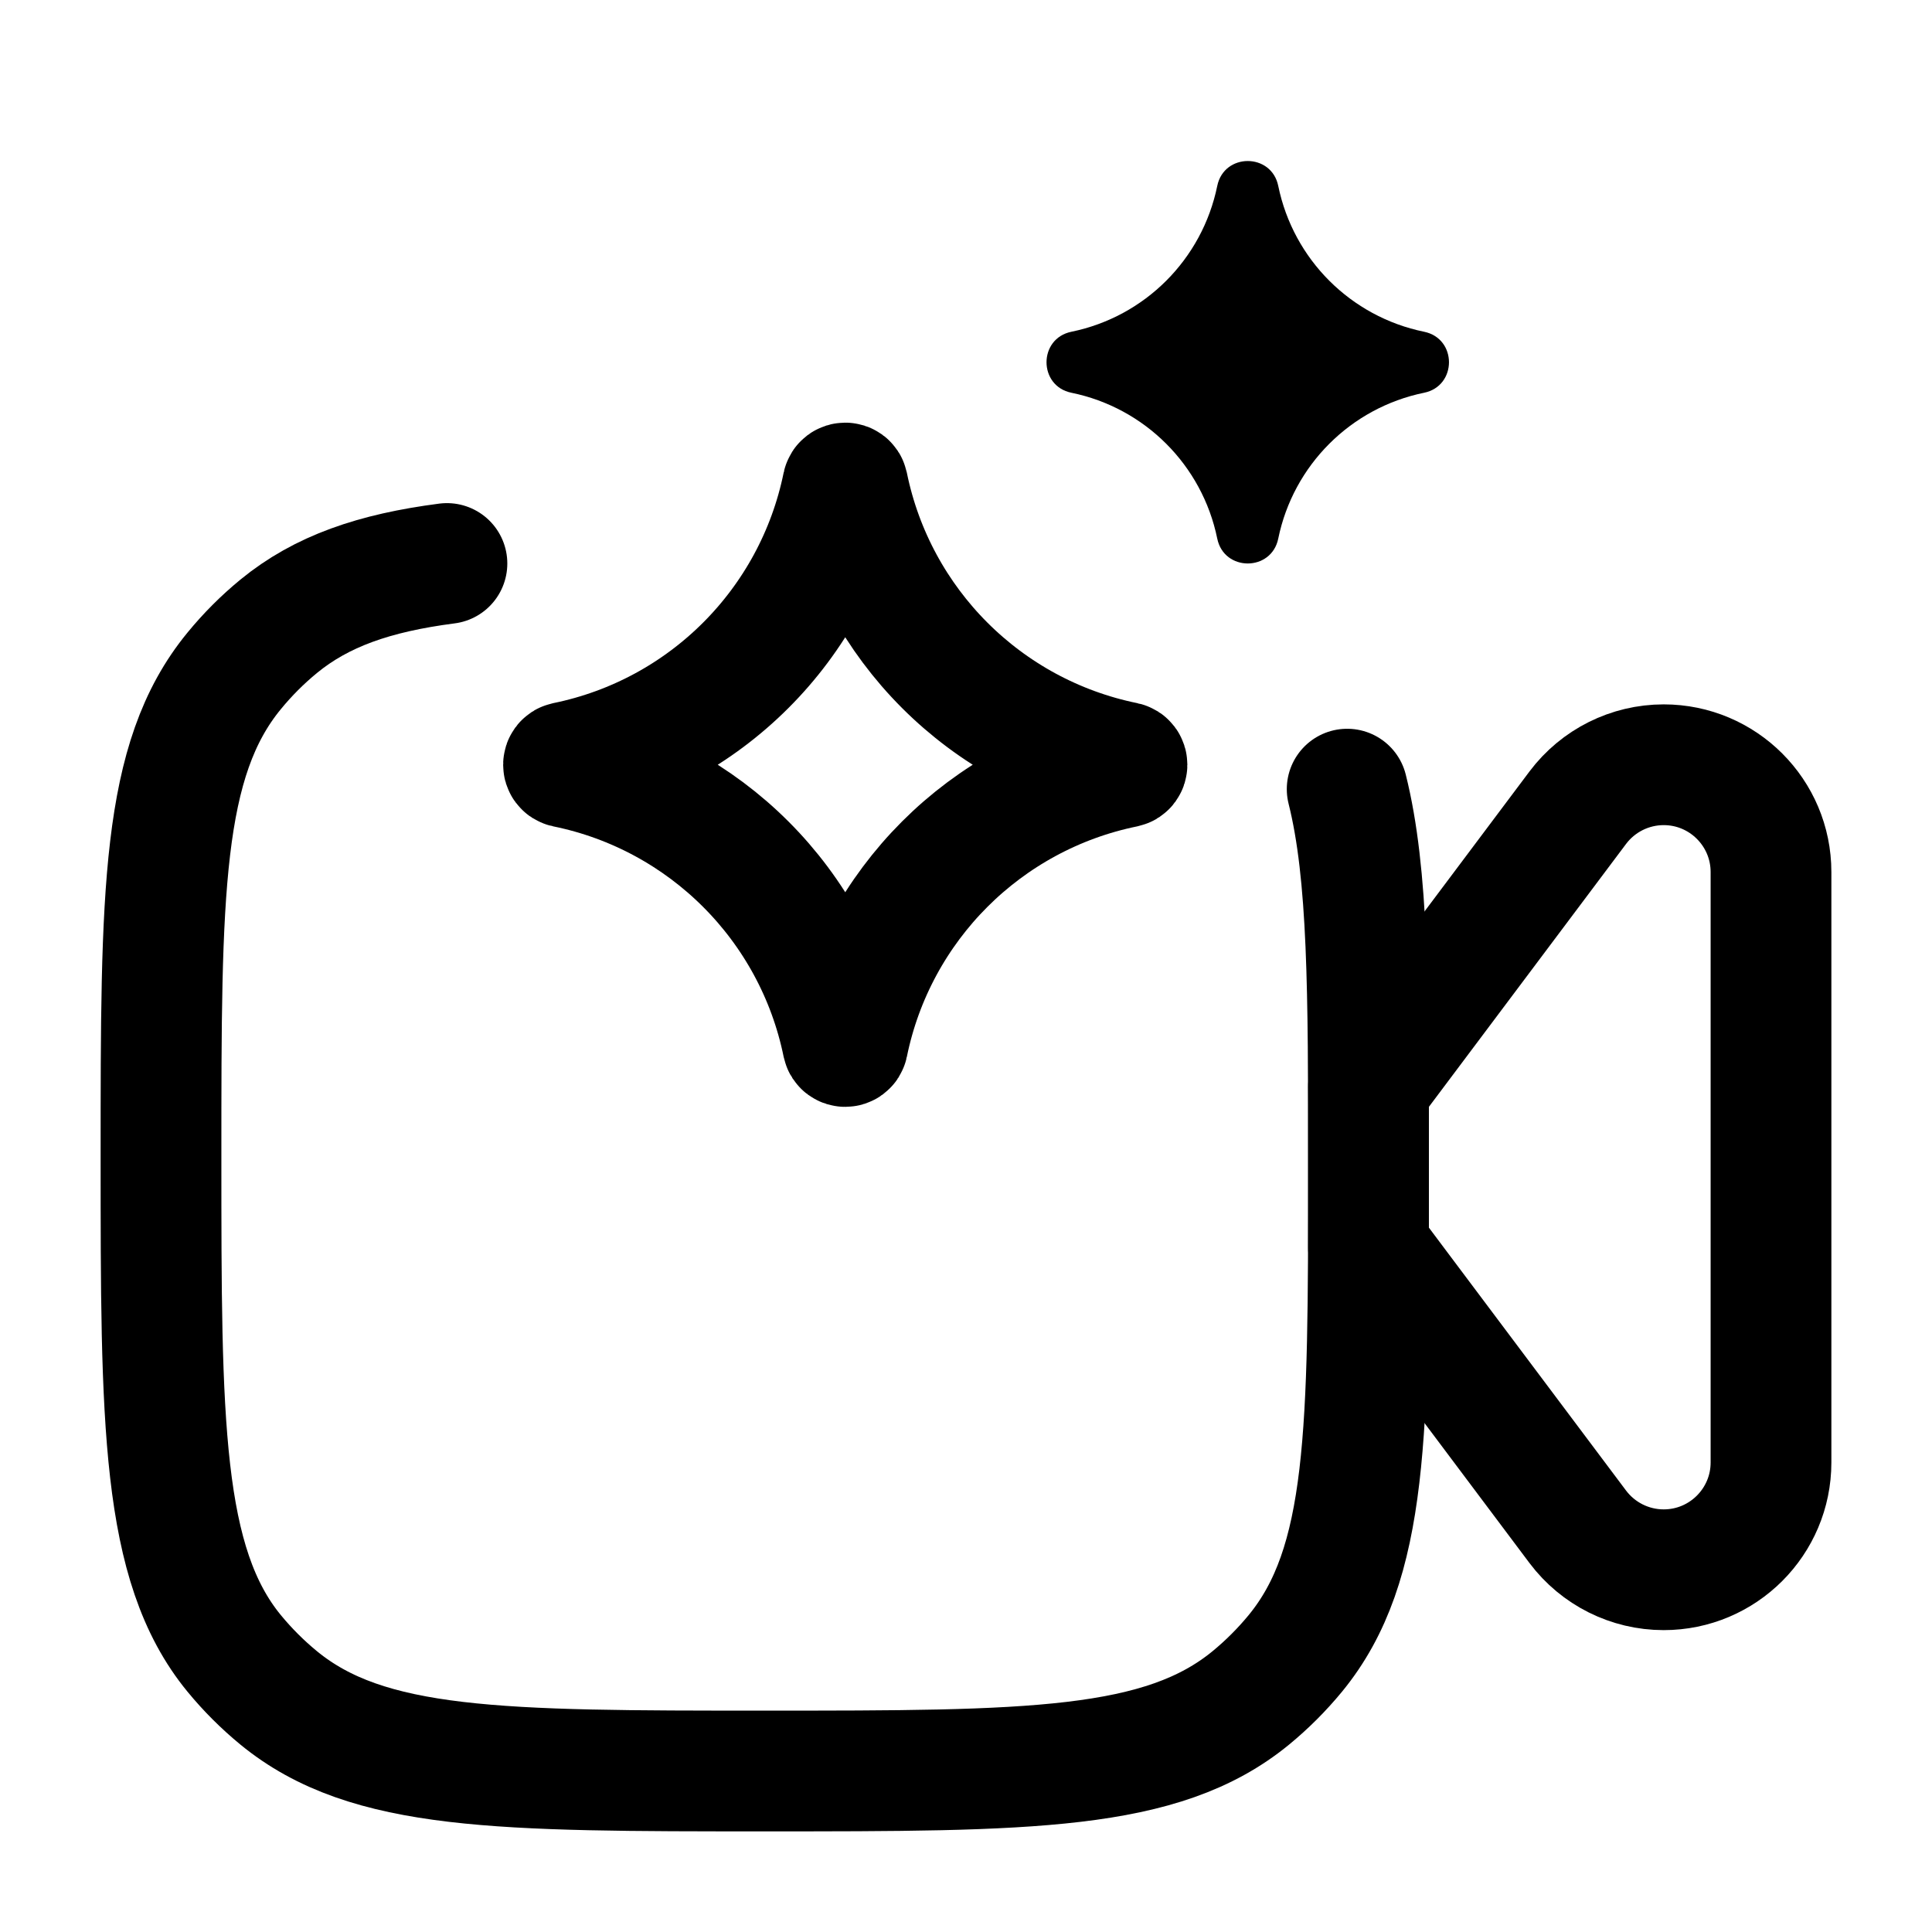
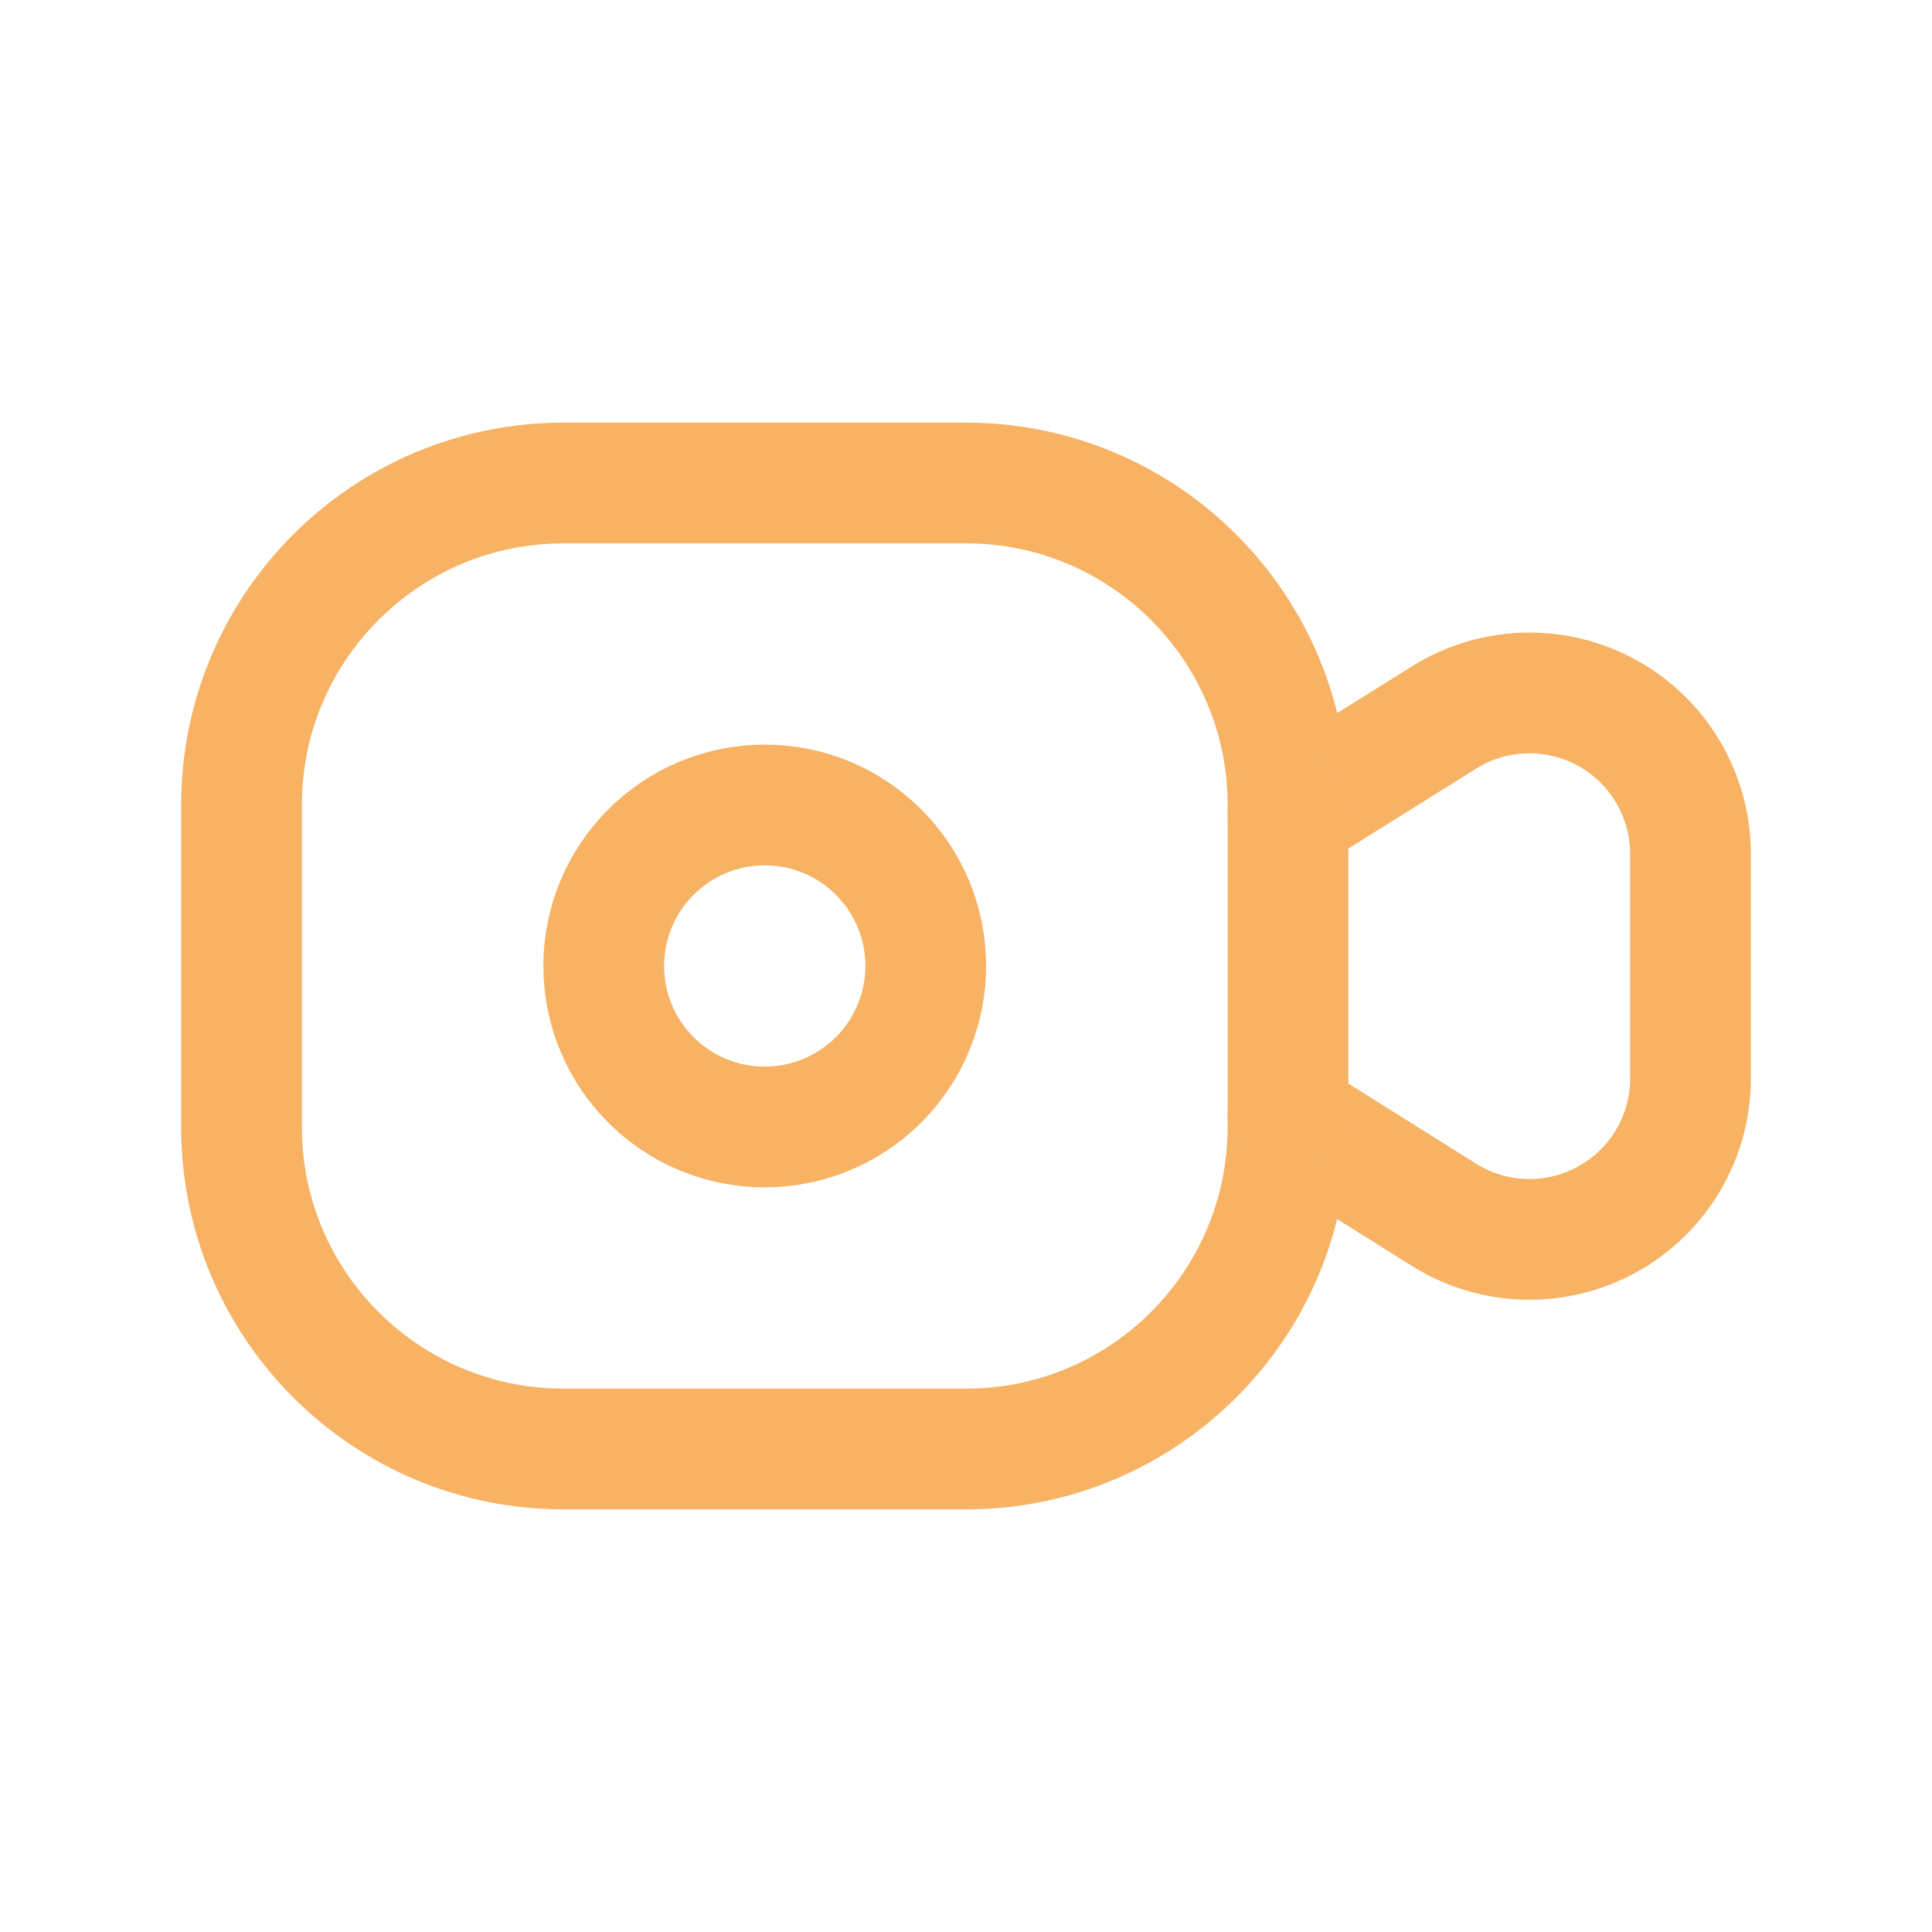
- <svg xmlns="http://www.w3.org/2000/svg" viewBox="0 0 24 24" width="24" height="24" color="#000000" fill="none">
-   <path d="M17 15.5V13.5L19.6 10.033C19.852 9.698 20.247 9.5 20.667 9.5C21.403 9.5 22 10.097 22 10.833V18.167C22 18.903 21.403 19.5 20.667 19.5C20.247 19.5 19.852 19.302 19.6 18.967L17 15.5Z" stroke="currentColor" stroke-width="1.5" stroke-linecap="round" stroke-linejoin="round" />
-   <path d="M10.469 6.025C10.476 5.992 10.524 5.992 10.531 6.025C10.885 7.759 12.241 9.115 13.975 9.469C14.008 9.476 14.008 9.524 13.975 9.531C12.241 9.885 10.885 11.241 10.531 12.975C10.524 13.008 10.476 13.008 10.469 12.975C10.115 11.241 8.759 9.885 7.025 9.531C6.992 9.524 6.992 9.476 7.025 9.469C8.759 9.115 10.115 7.759 10.469 6.025Z" stroke="currentColor" stroke-width="1.5" stroke-linecap="round" stroke-linejoin="round" />
-   <path d="M5.552 7C4.649 7.117 3.994 7.344 3.462 7.78C3.26 7.946 3.074 8.132 2.908 8.335C2 9.441 2 11.085 2 14.372C2 17.66 2 19.431 2.908 20.538C3.074 20.74 3.26 20.926 3.462 21.092C4.569 22 6.213 22 9.5 22C12.787 22 14.431 22 15.538 21.092C15.74 20.926 15.926 20.74 16.092 20.538C17 19.431 17 17.788 17 14.5C17 12.318 17 10.86 16.735 9.803" stroke="currentColor" stroke-width="1.5" stroke-linecap="round" stroke-linejoin="round" />
-   <path d="M15.121 2.31C15.205 1.897 15.795 1.897 15.879 2.31C16.066 3.222 16.779 3.934 17.69 4.121C18.103 4.205 18.103 4.795 17.69 4.879C16.779 5.066 16.066 5.778 15.879 6.69C15.795 7.103 15.205 7.103 15.121 6.69C14.934 5.778 14.222 5.066 13.31 4.879C12.897 4.795 12.897 4.205 13.31 4.121C14.222 3.934 14.934 3.222 15.121 2.31Z" fill="currentColor" />
+ <svg xmlns="http://www.w3.org/2000/svg" width="89px" height="89px" viewBox="0 0 24 24" fill="none">
+   <g id="SVGRepo_bgCarrier" stroke-width="0" />
+   <g id="SVGRepo_tracerCarrier" stroke-linecap="round" stroke-linejoin="round" />
+   <g id="SVGRepo_iconCarrier">
+     <path fill-rule="evenodd" clip-rule="evenodd" d="M7 6H12C14.209 6 16 7.791 16 10V10.125L17.94 8.912C18.556 8.527 19.334 8.506 19.97 8.859C20.605 9.211 21 9.881 21 10.608V13.392C21.002 14.12 20.608 14.791 19.971 15.144C19.335 15.498 18.557 15.478 17.94 15.092L16 13.875V14C16 16.209 14.209 18 12 18H7C4.791 18 3 16.209 3 14V10C3 7.791 4.791 6 7 6Z" stroke="#f7b264" stroke-width="1.5" stroke-linecap="round" stroke-linejoin="round" />
+     <path fill-rule="evenodd" clip-rule="evenodd" d="M9.5 14C8.395 14 7.5 13.105 7.5 12C7.5 10.895 8.395 10 9.5 10C10.605 10 11.5 10.895 11.5 12C11.5 12.53 11.289 13.039 10.914 13.414C10.539 13.789 10.03 14 9.5 14Z" stroke="#f7b264" stroke-width="1.5" stroke-linecap="round" stroke-linejoin="round" />
+     <path d="M16 10.125V13.875" stroke="#f7b264" stroke-width="1.5" stroke-linecap="round" />
+   </g>
</svg>
